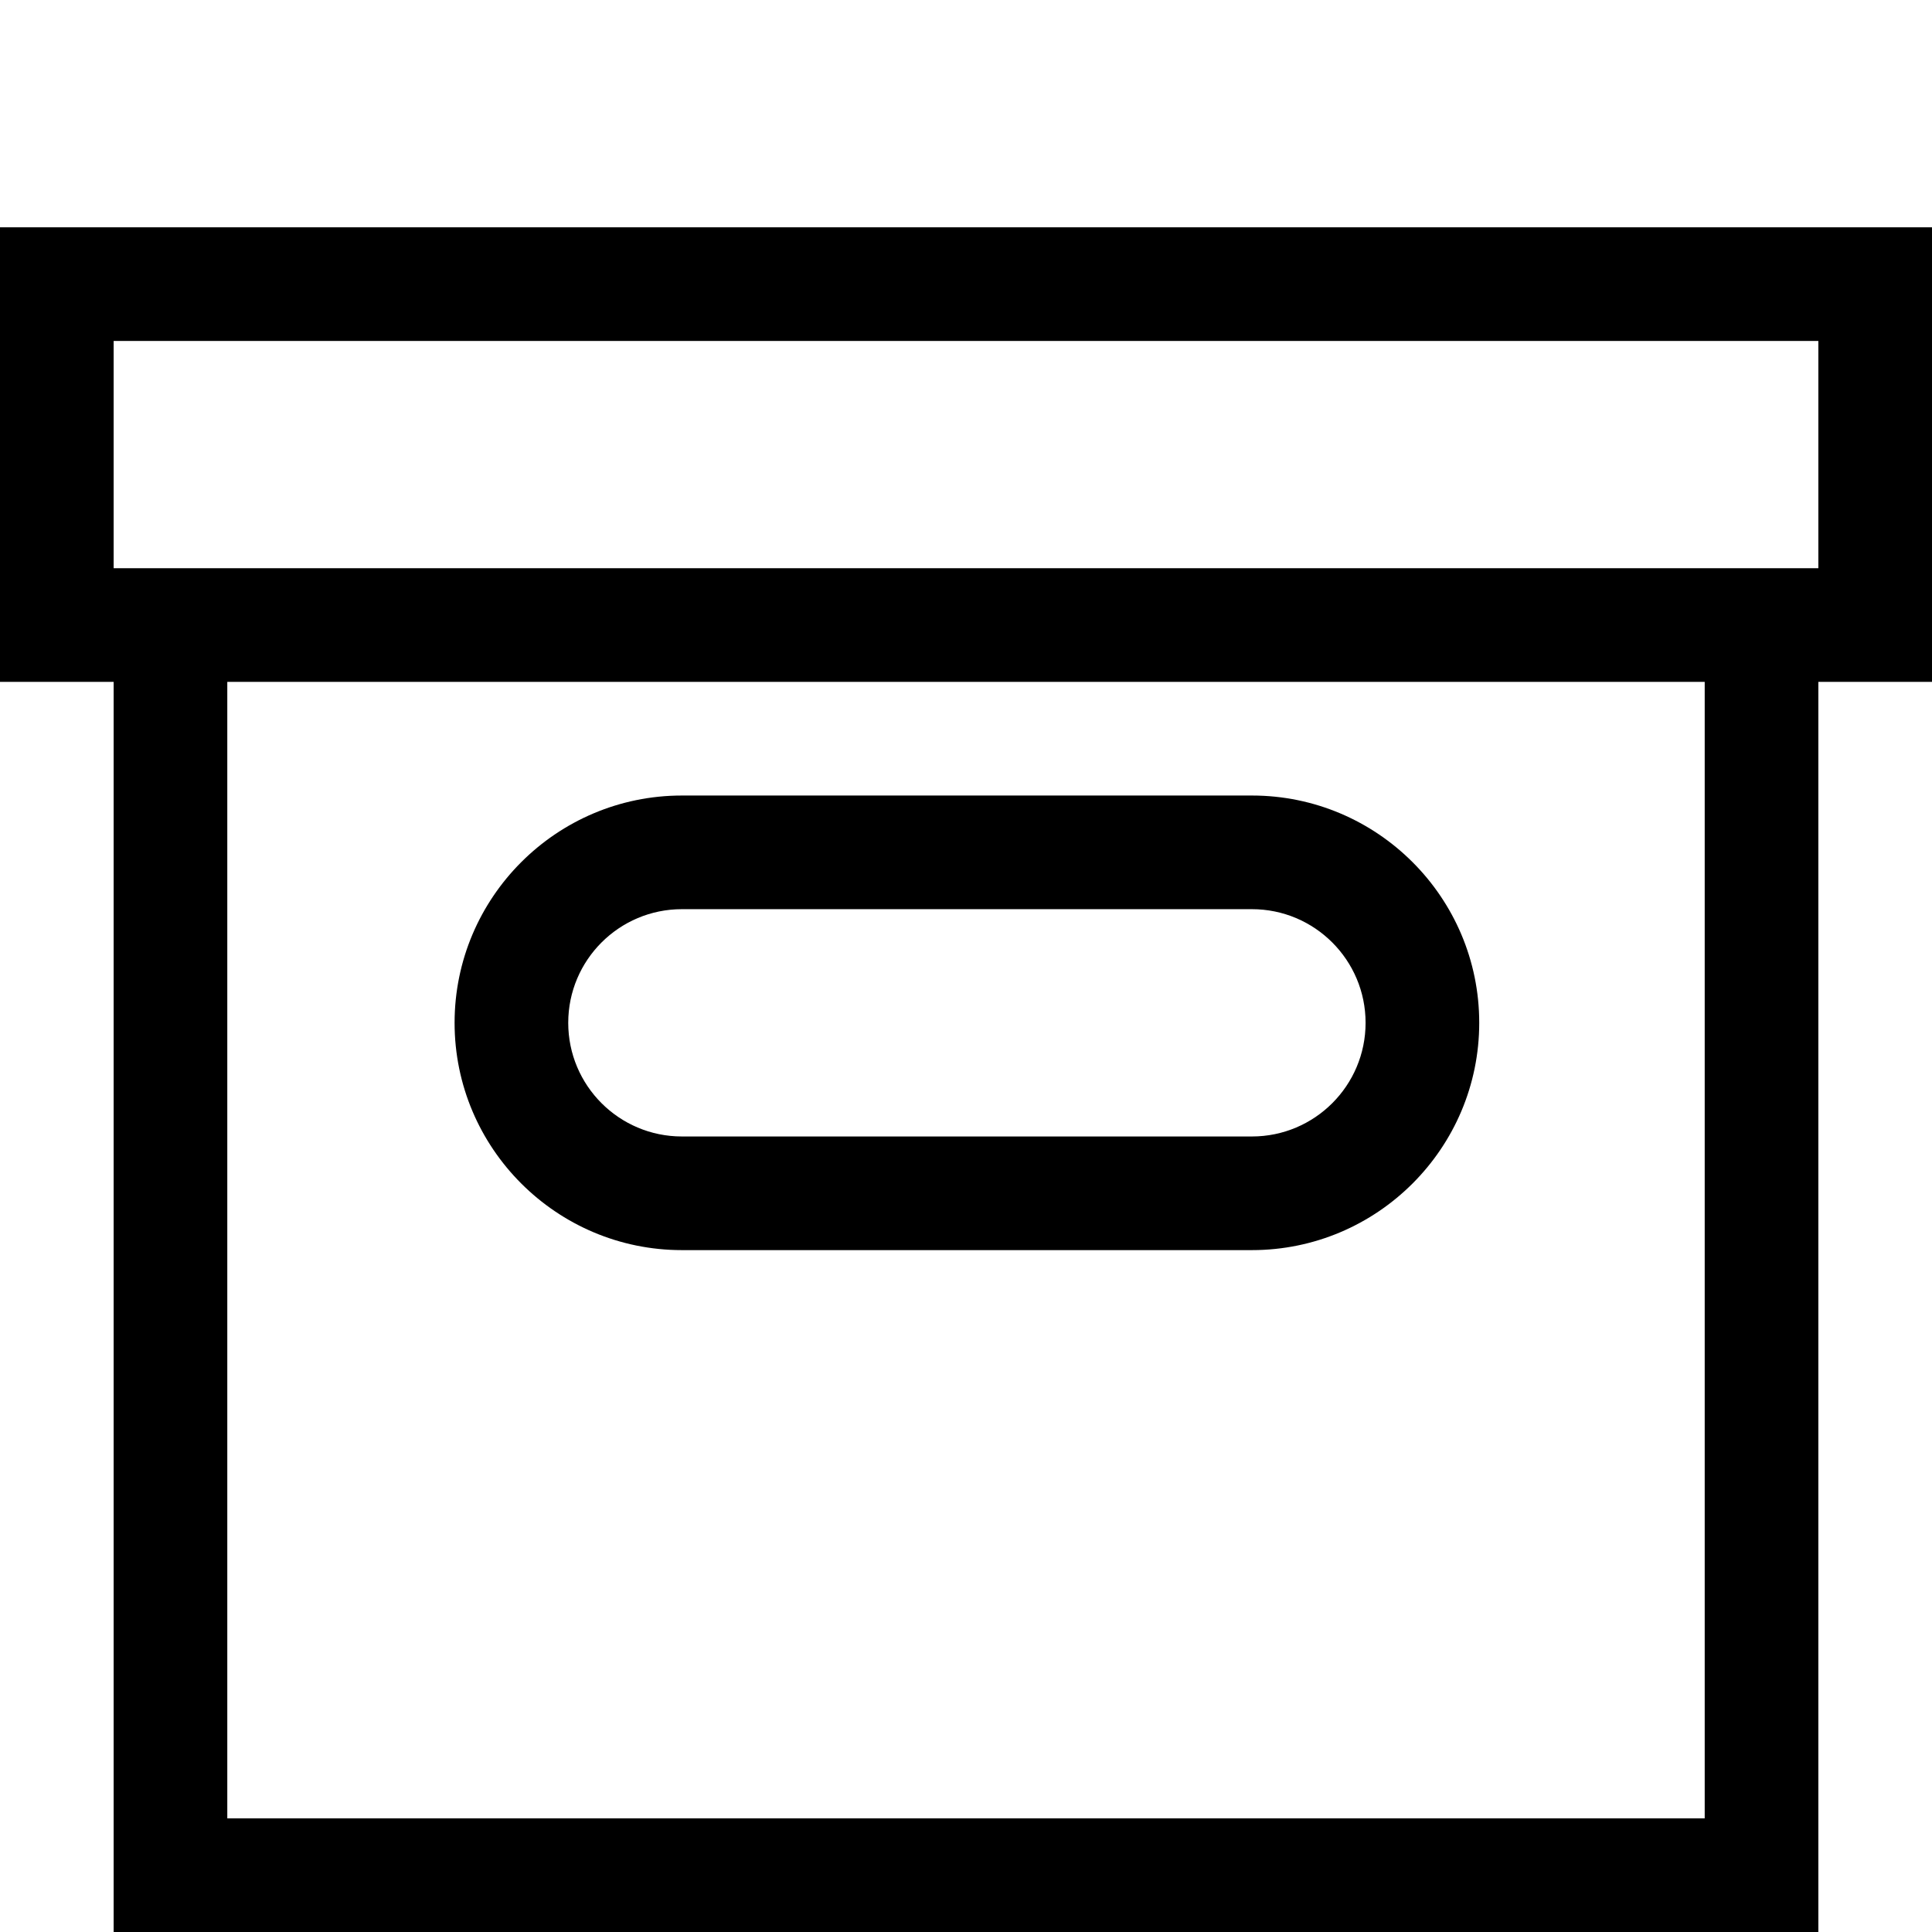
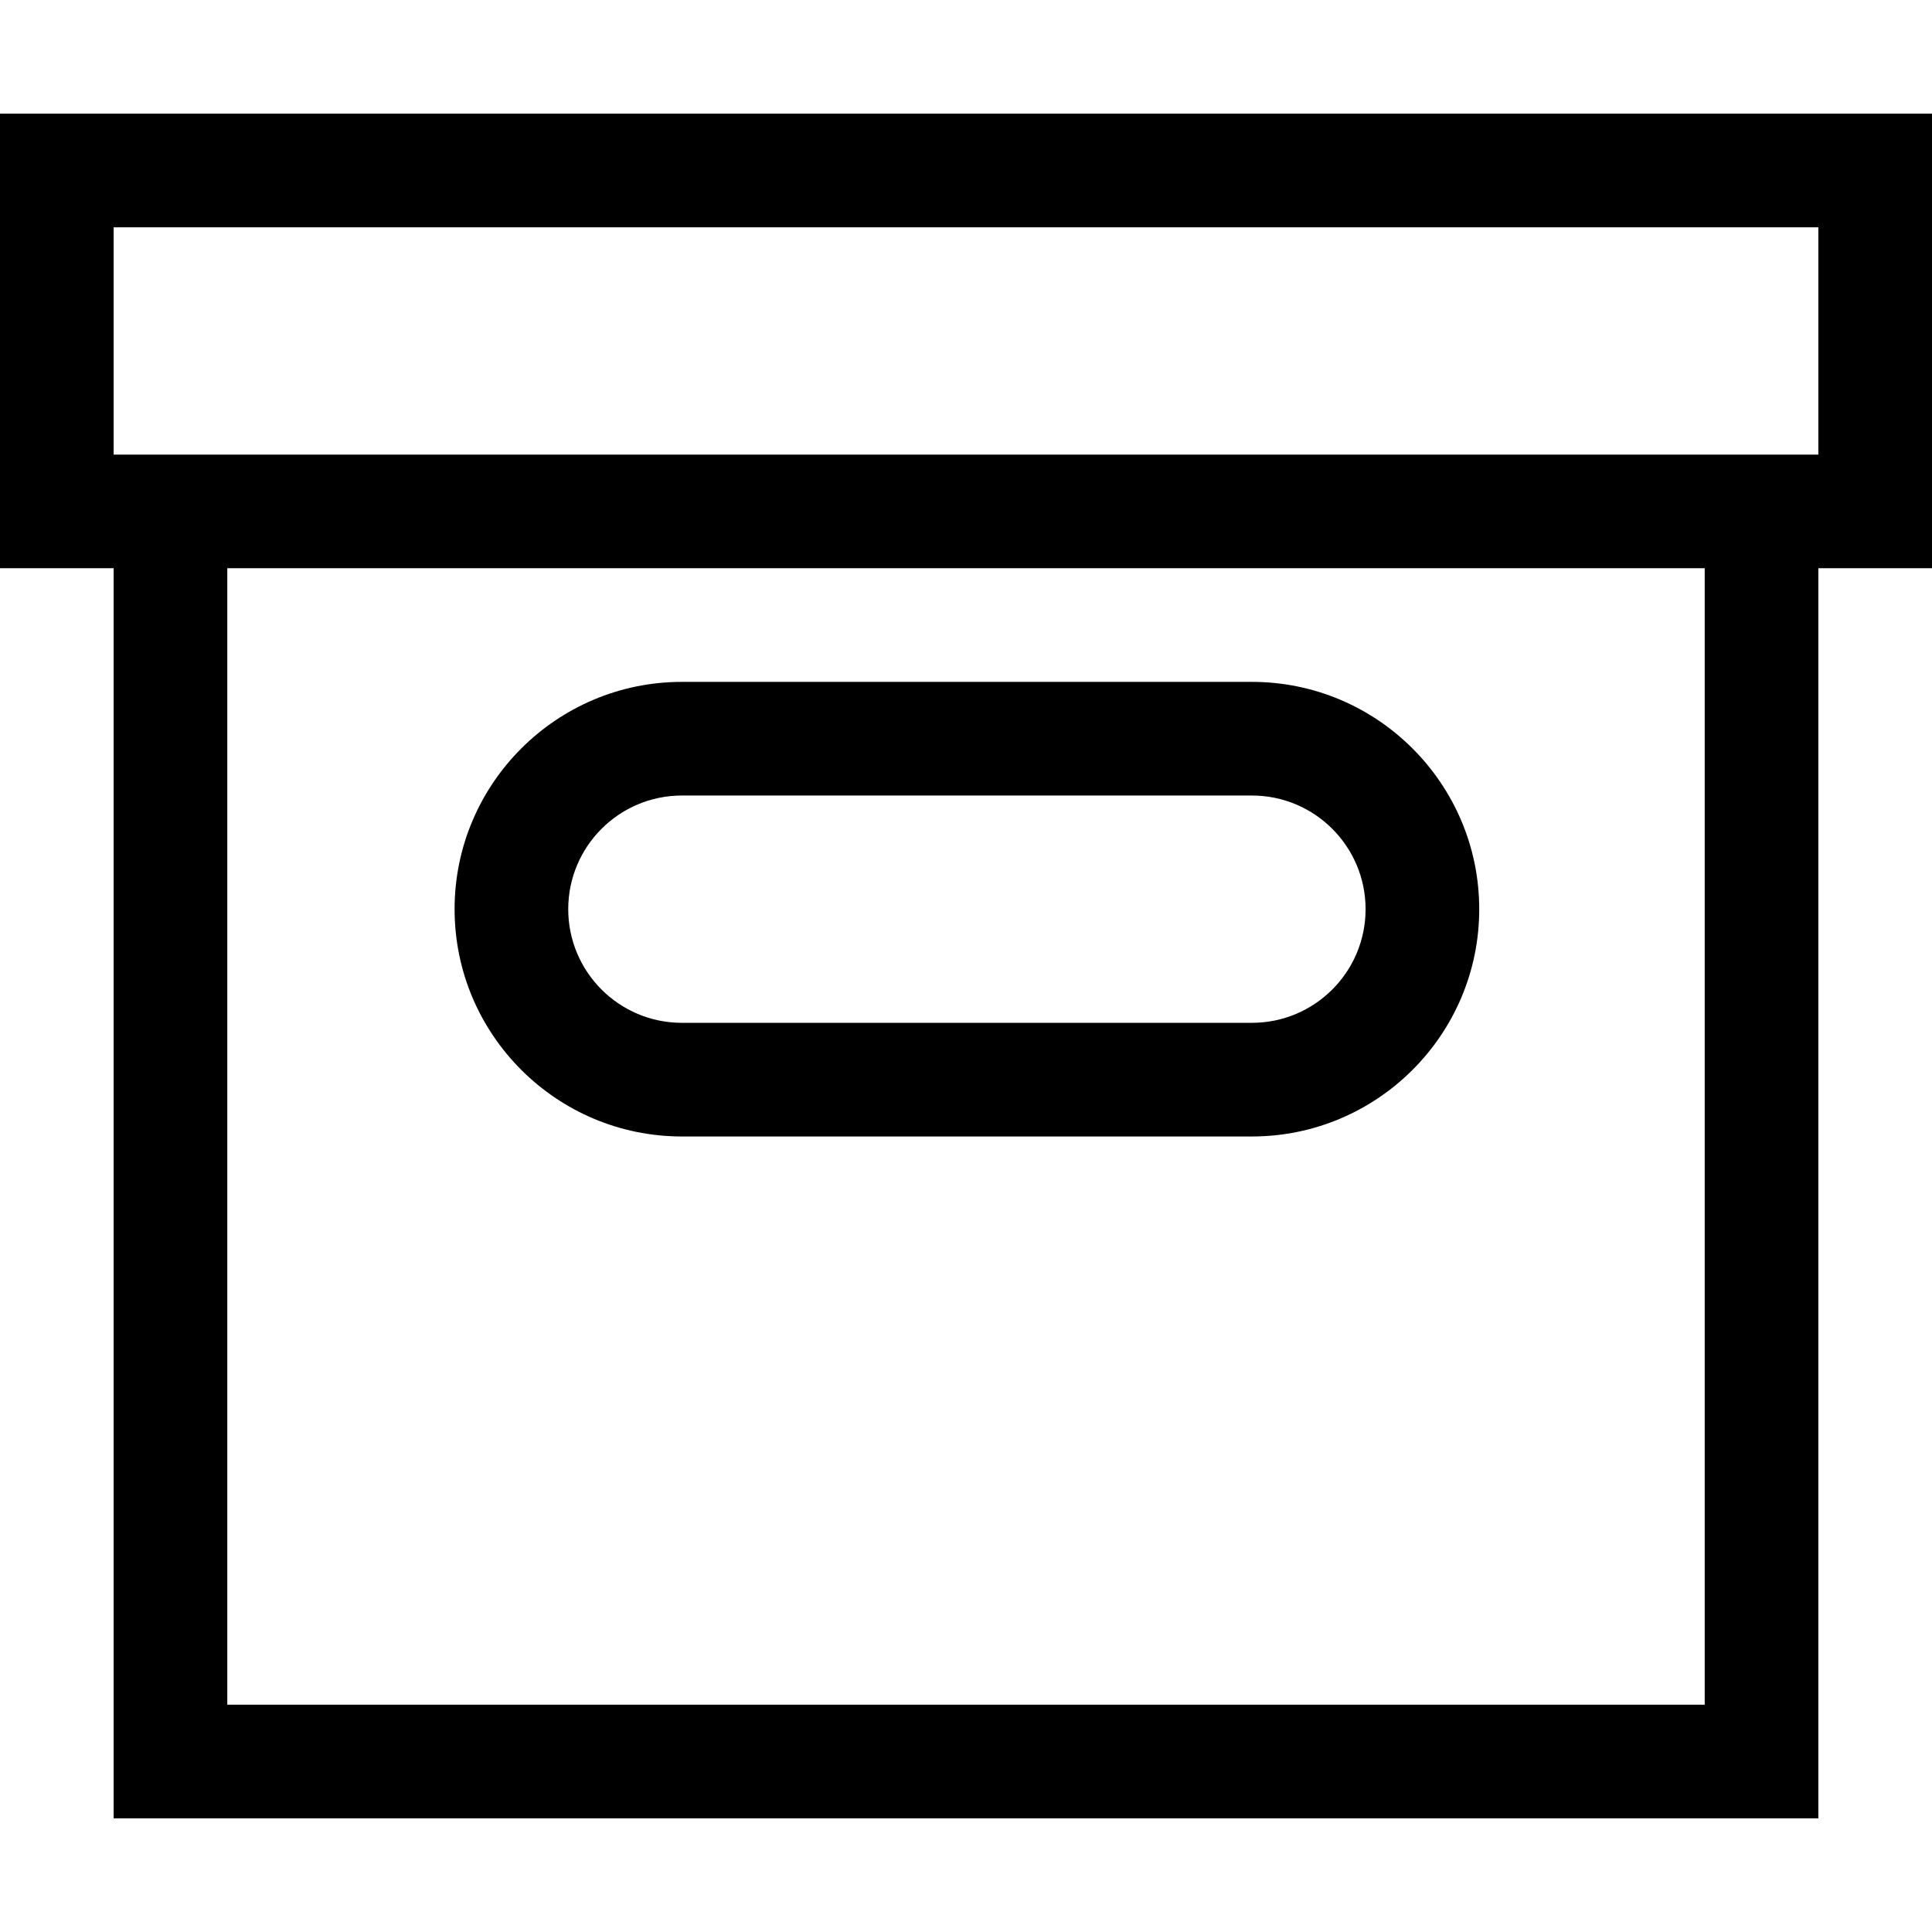
- <svg xmlns="http://www.w3.org/2000/svg" version="1.1" width="17" height="17" viewBox="0 0 17 17">
+ <svg xmlns="http://www.w3.org/2000/svg" version="1.1" width="17" height="17" viewBox="0 1 17 17">
  <g>
</g>
  <path d="M17 2h-17v4h1v11h15v-11h1v-4zM15 16h-13v-10h13v10zM16 5h-15v-2h15v2zM6 11h5.016c1.103 0 2-0.897 2-2s-0.897-2-2-2h-5.016c-1.103 0-2 0.897-2 2s0.897 2 2 2zM6 8h5.016c0.552 0 1 0.448 1 1s-0.448 1-1 1h-5.016c-0.552 0-1-0.448-1-1s0.448-1 1-1z" fill="#000000" />
</svg>
